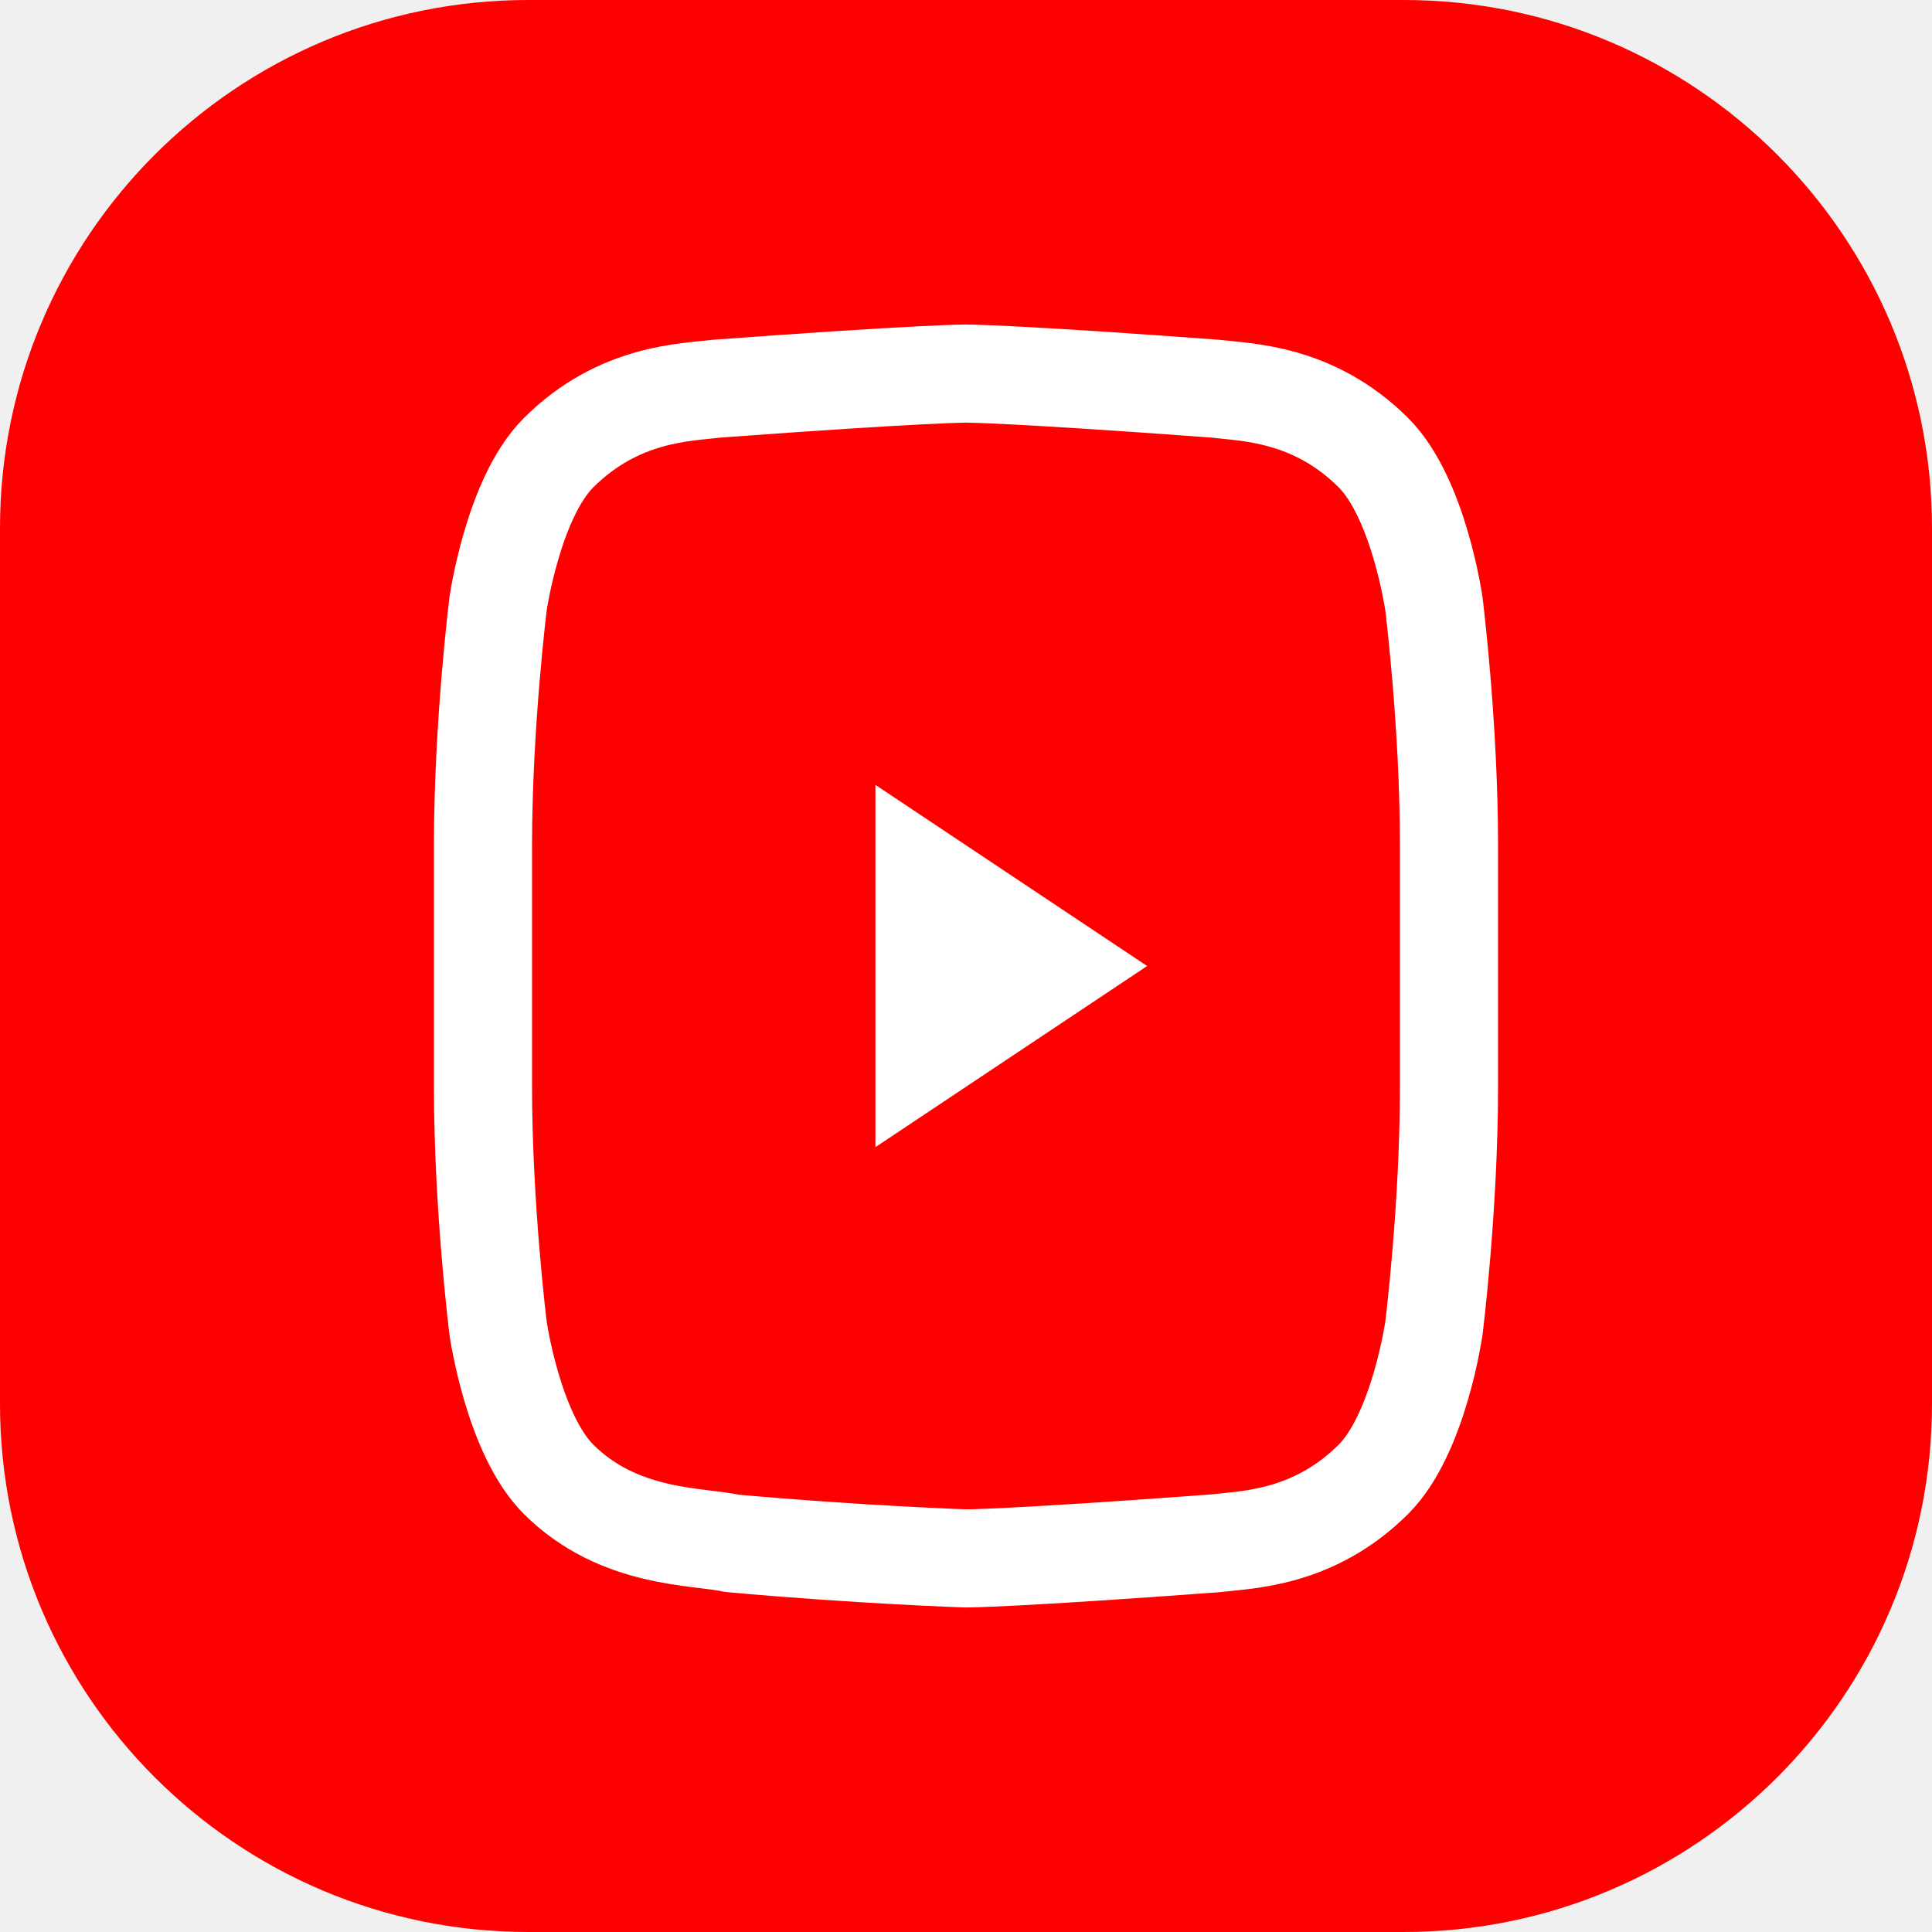
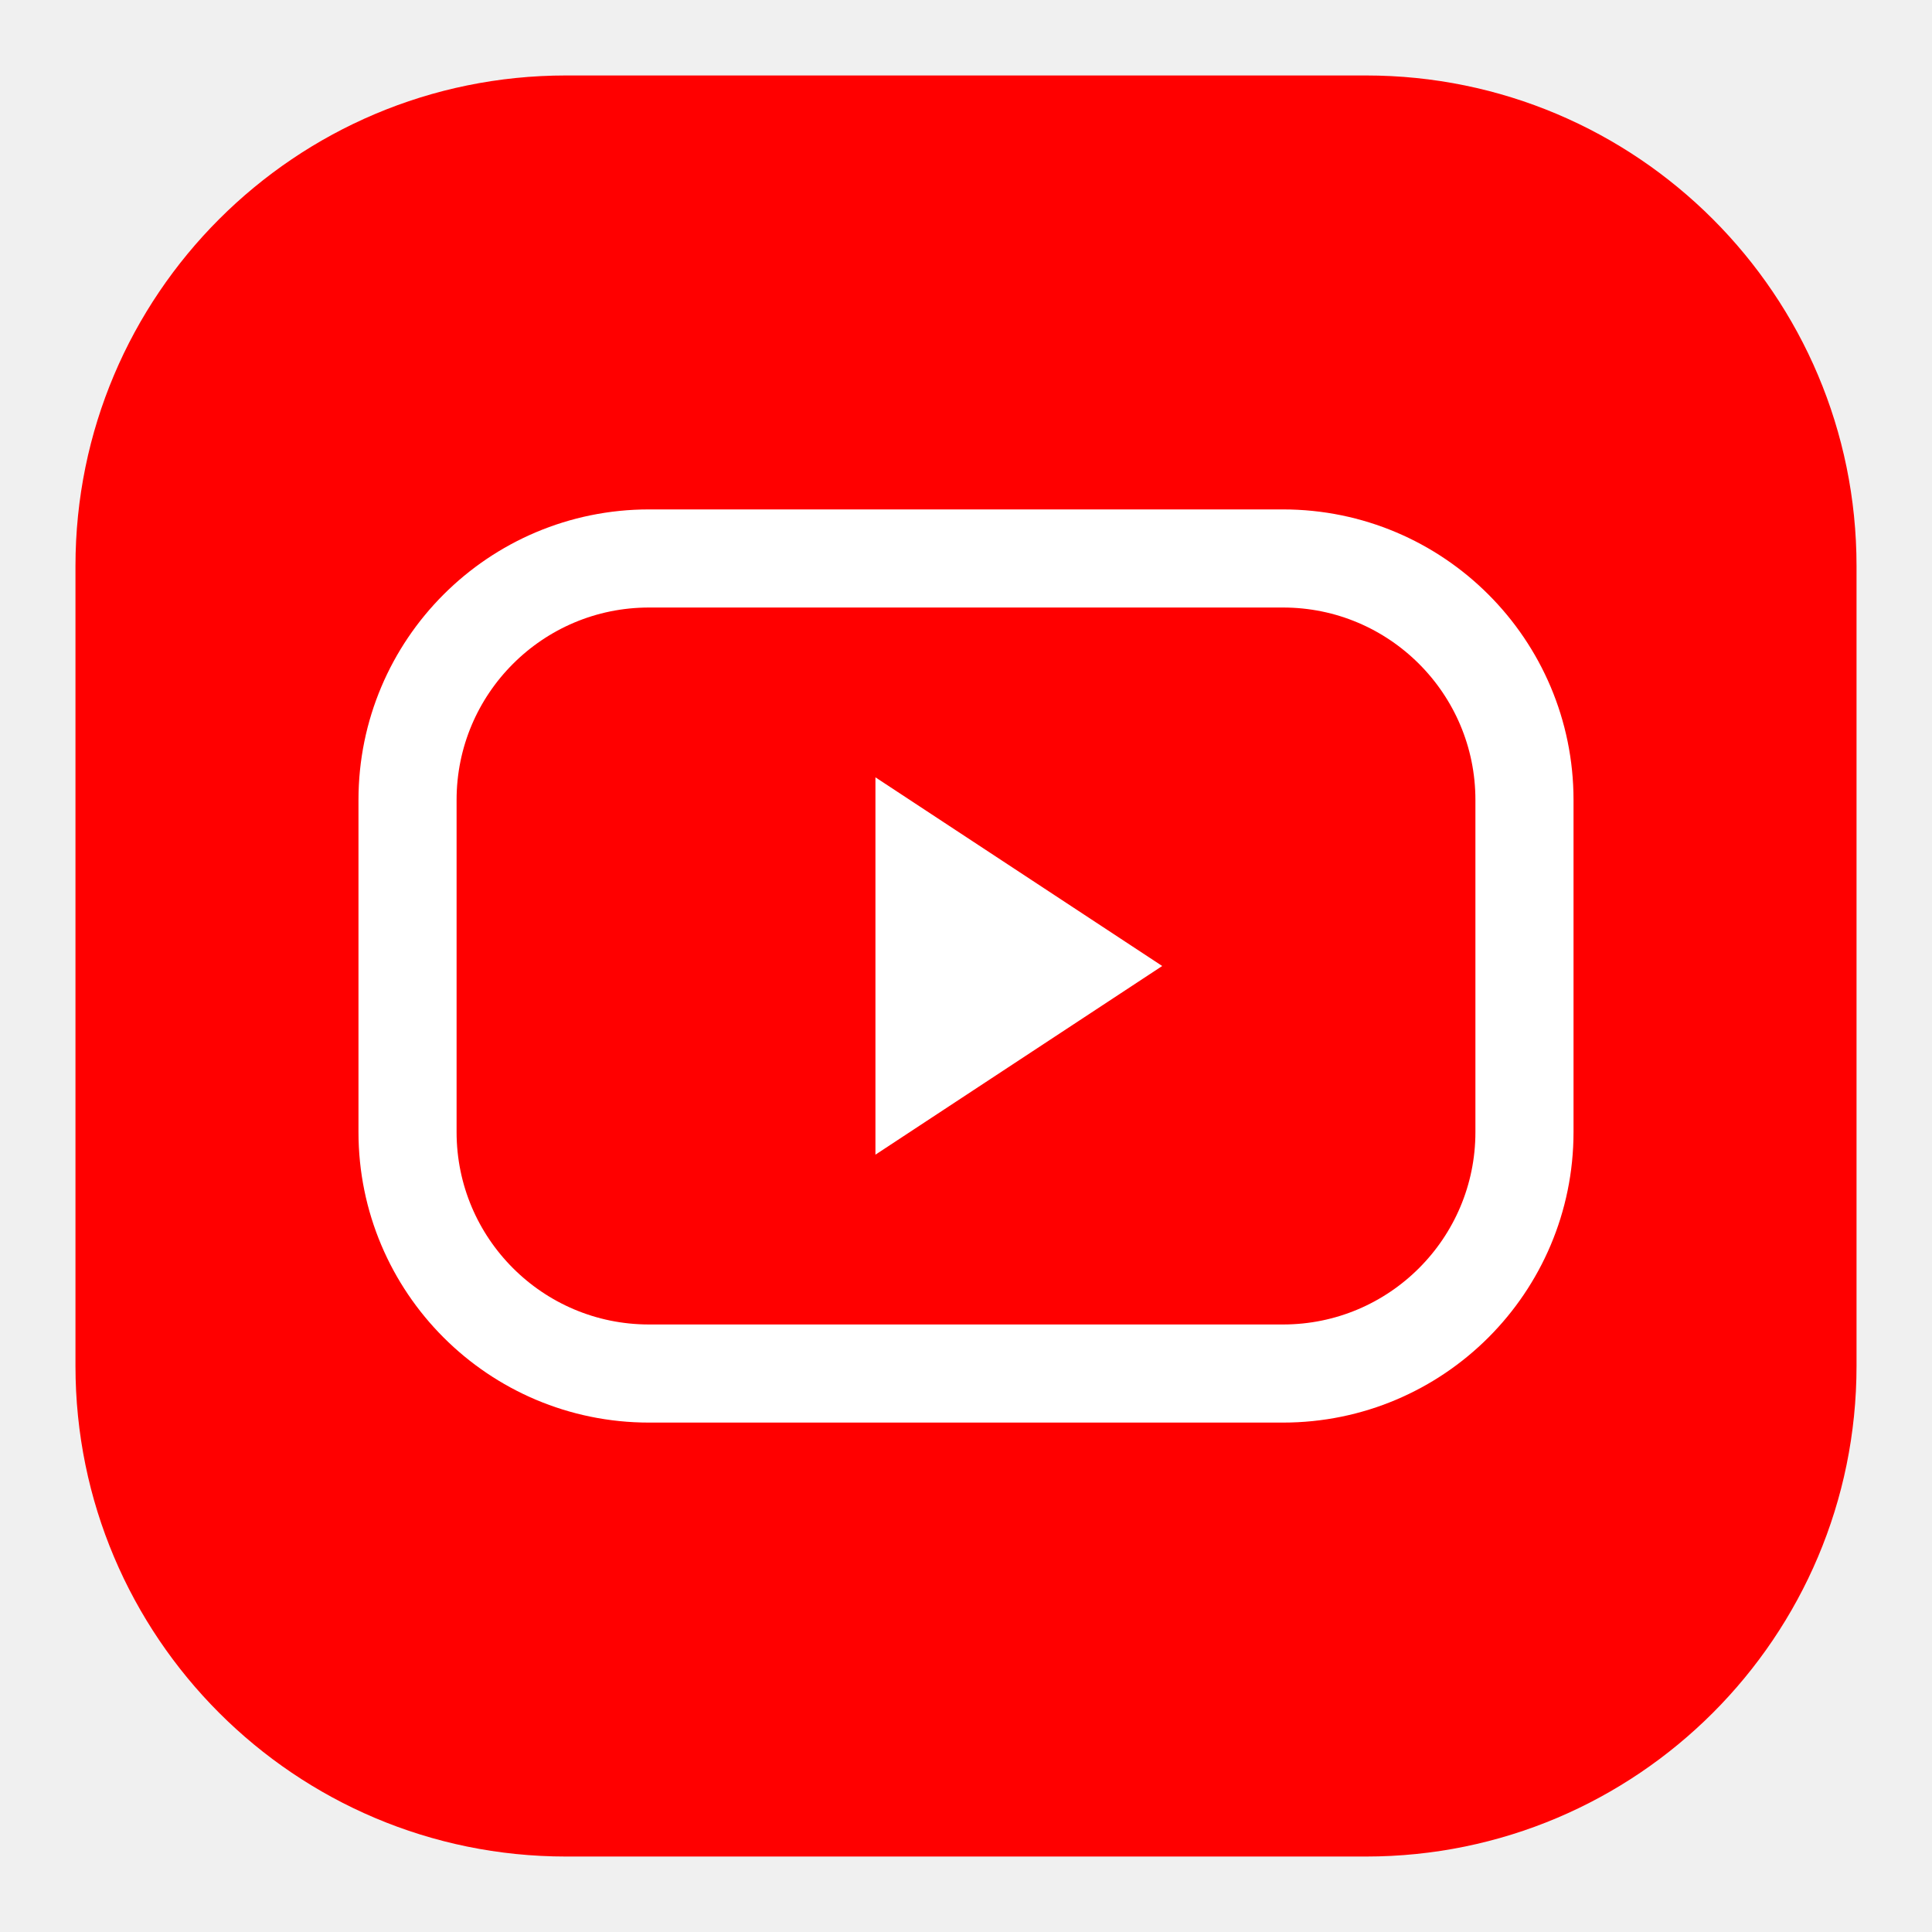
<svg xmlns="http://www.w3.org/2000/svg" width="512" height="512" viewBox="0 0 512 512" fill="none">
-   <rect width="512" height="512" rx="140" fill="#FF0000" />
-   <path d="M380 160C380 160 376 132 364 120C348 104 330 104 322 103C268 99 256 99 256 99C256 99 244 99 190 103C182 104 164 104 148 120C136 132 132 160 132 160C132 160 128 192 128 224V288C128 320 132 352 132 352C132 352 136 380 148 392C164 408 185 407 194 409C227 412 256 413 256 413C256 413 268 413 322 409C330 408 348 408 364 392C376 380 380 352 380 352C380 352 384 320 384 288V224C384 192 380 160 380 160Z" stroke="#FFFFFF" stroke-width="26" stroke-linecap="round" stroke-linejoin="round" fill="none" />
-   <path d="M232 208L304 256L232 304V208Z" fill="#FFFFFF" />
+   <rect x="20" y="20" width="472" height="472" rx="130" fill="#FF0000" />
+   <rect x="108" y="148" width="296" height="216" rx="64" stroke="#FFFFFF" stroke-width="26" fill="none" />
+   <path d="M232 206L308 256L232 306V206Z" fill="#FFFFFF" />
</svg>
